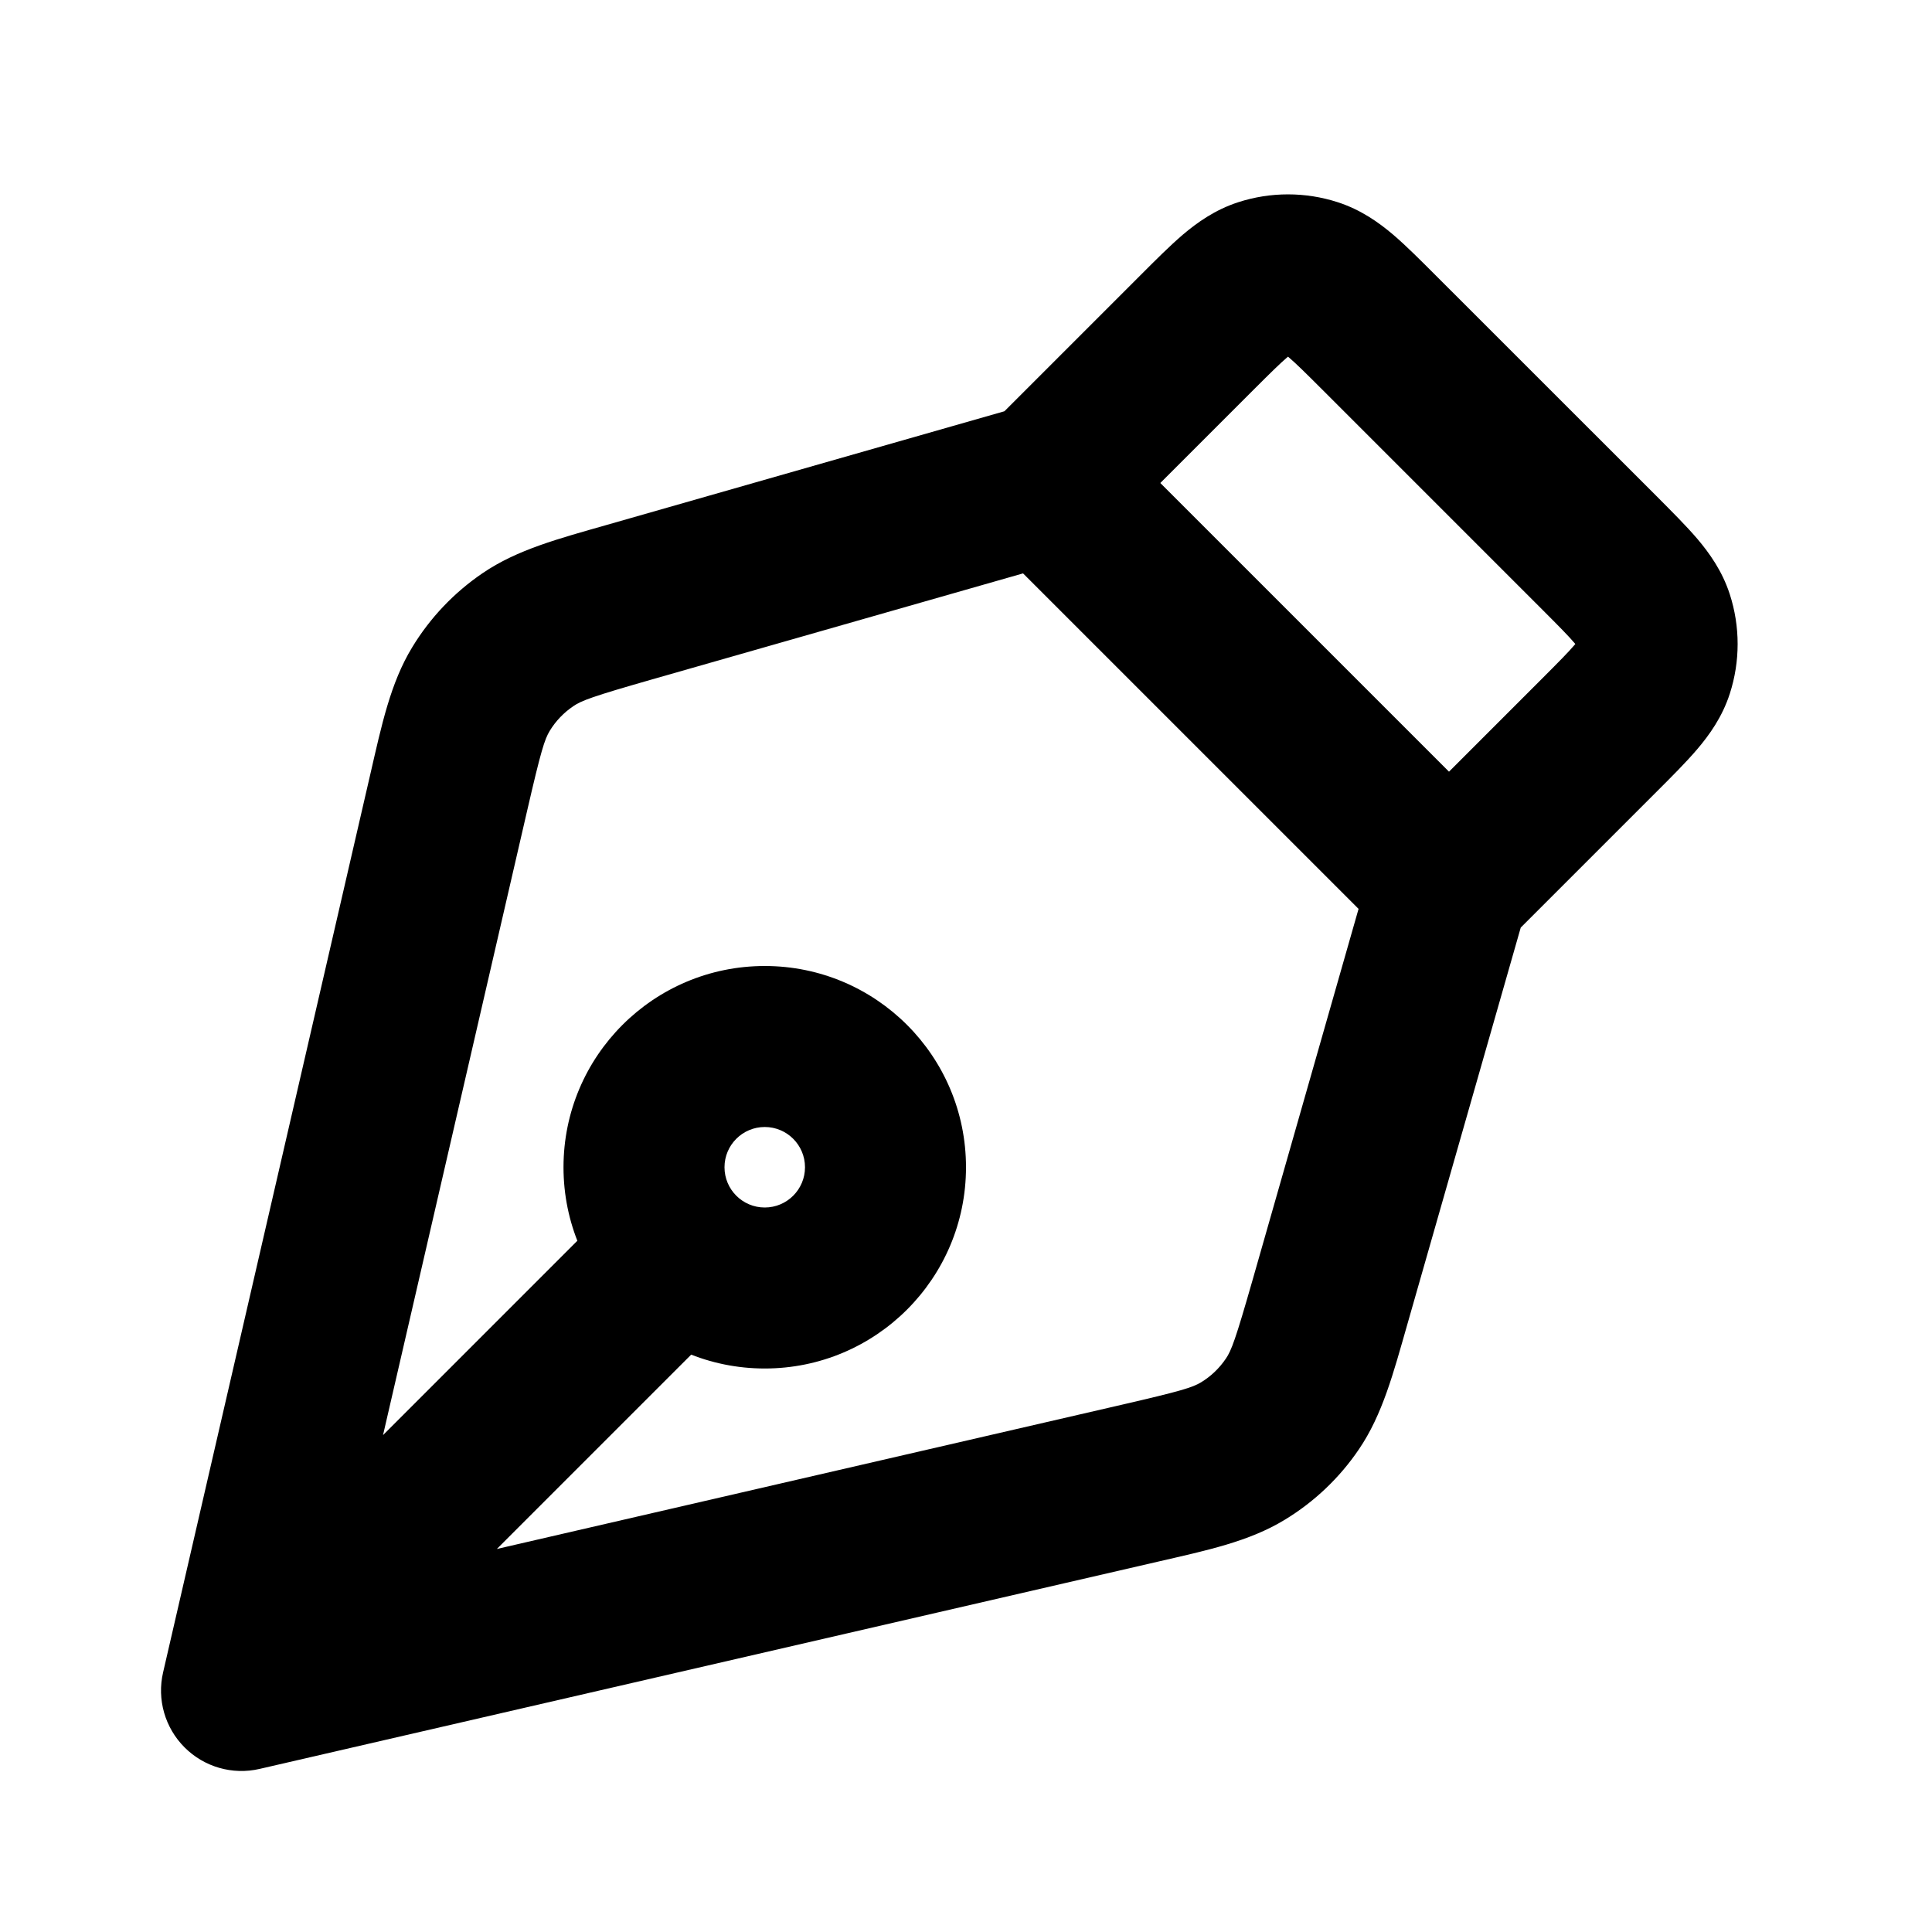
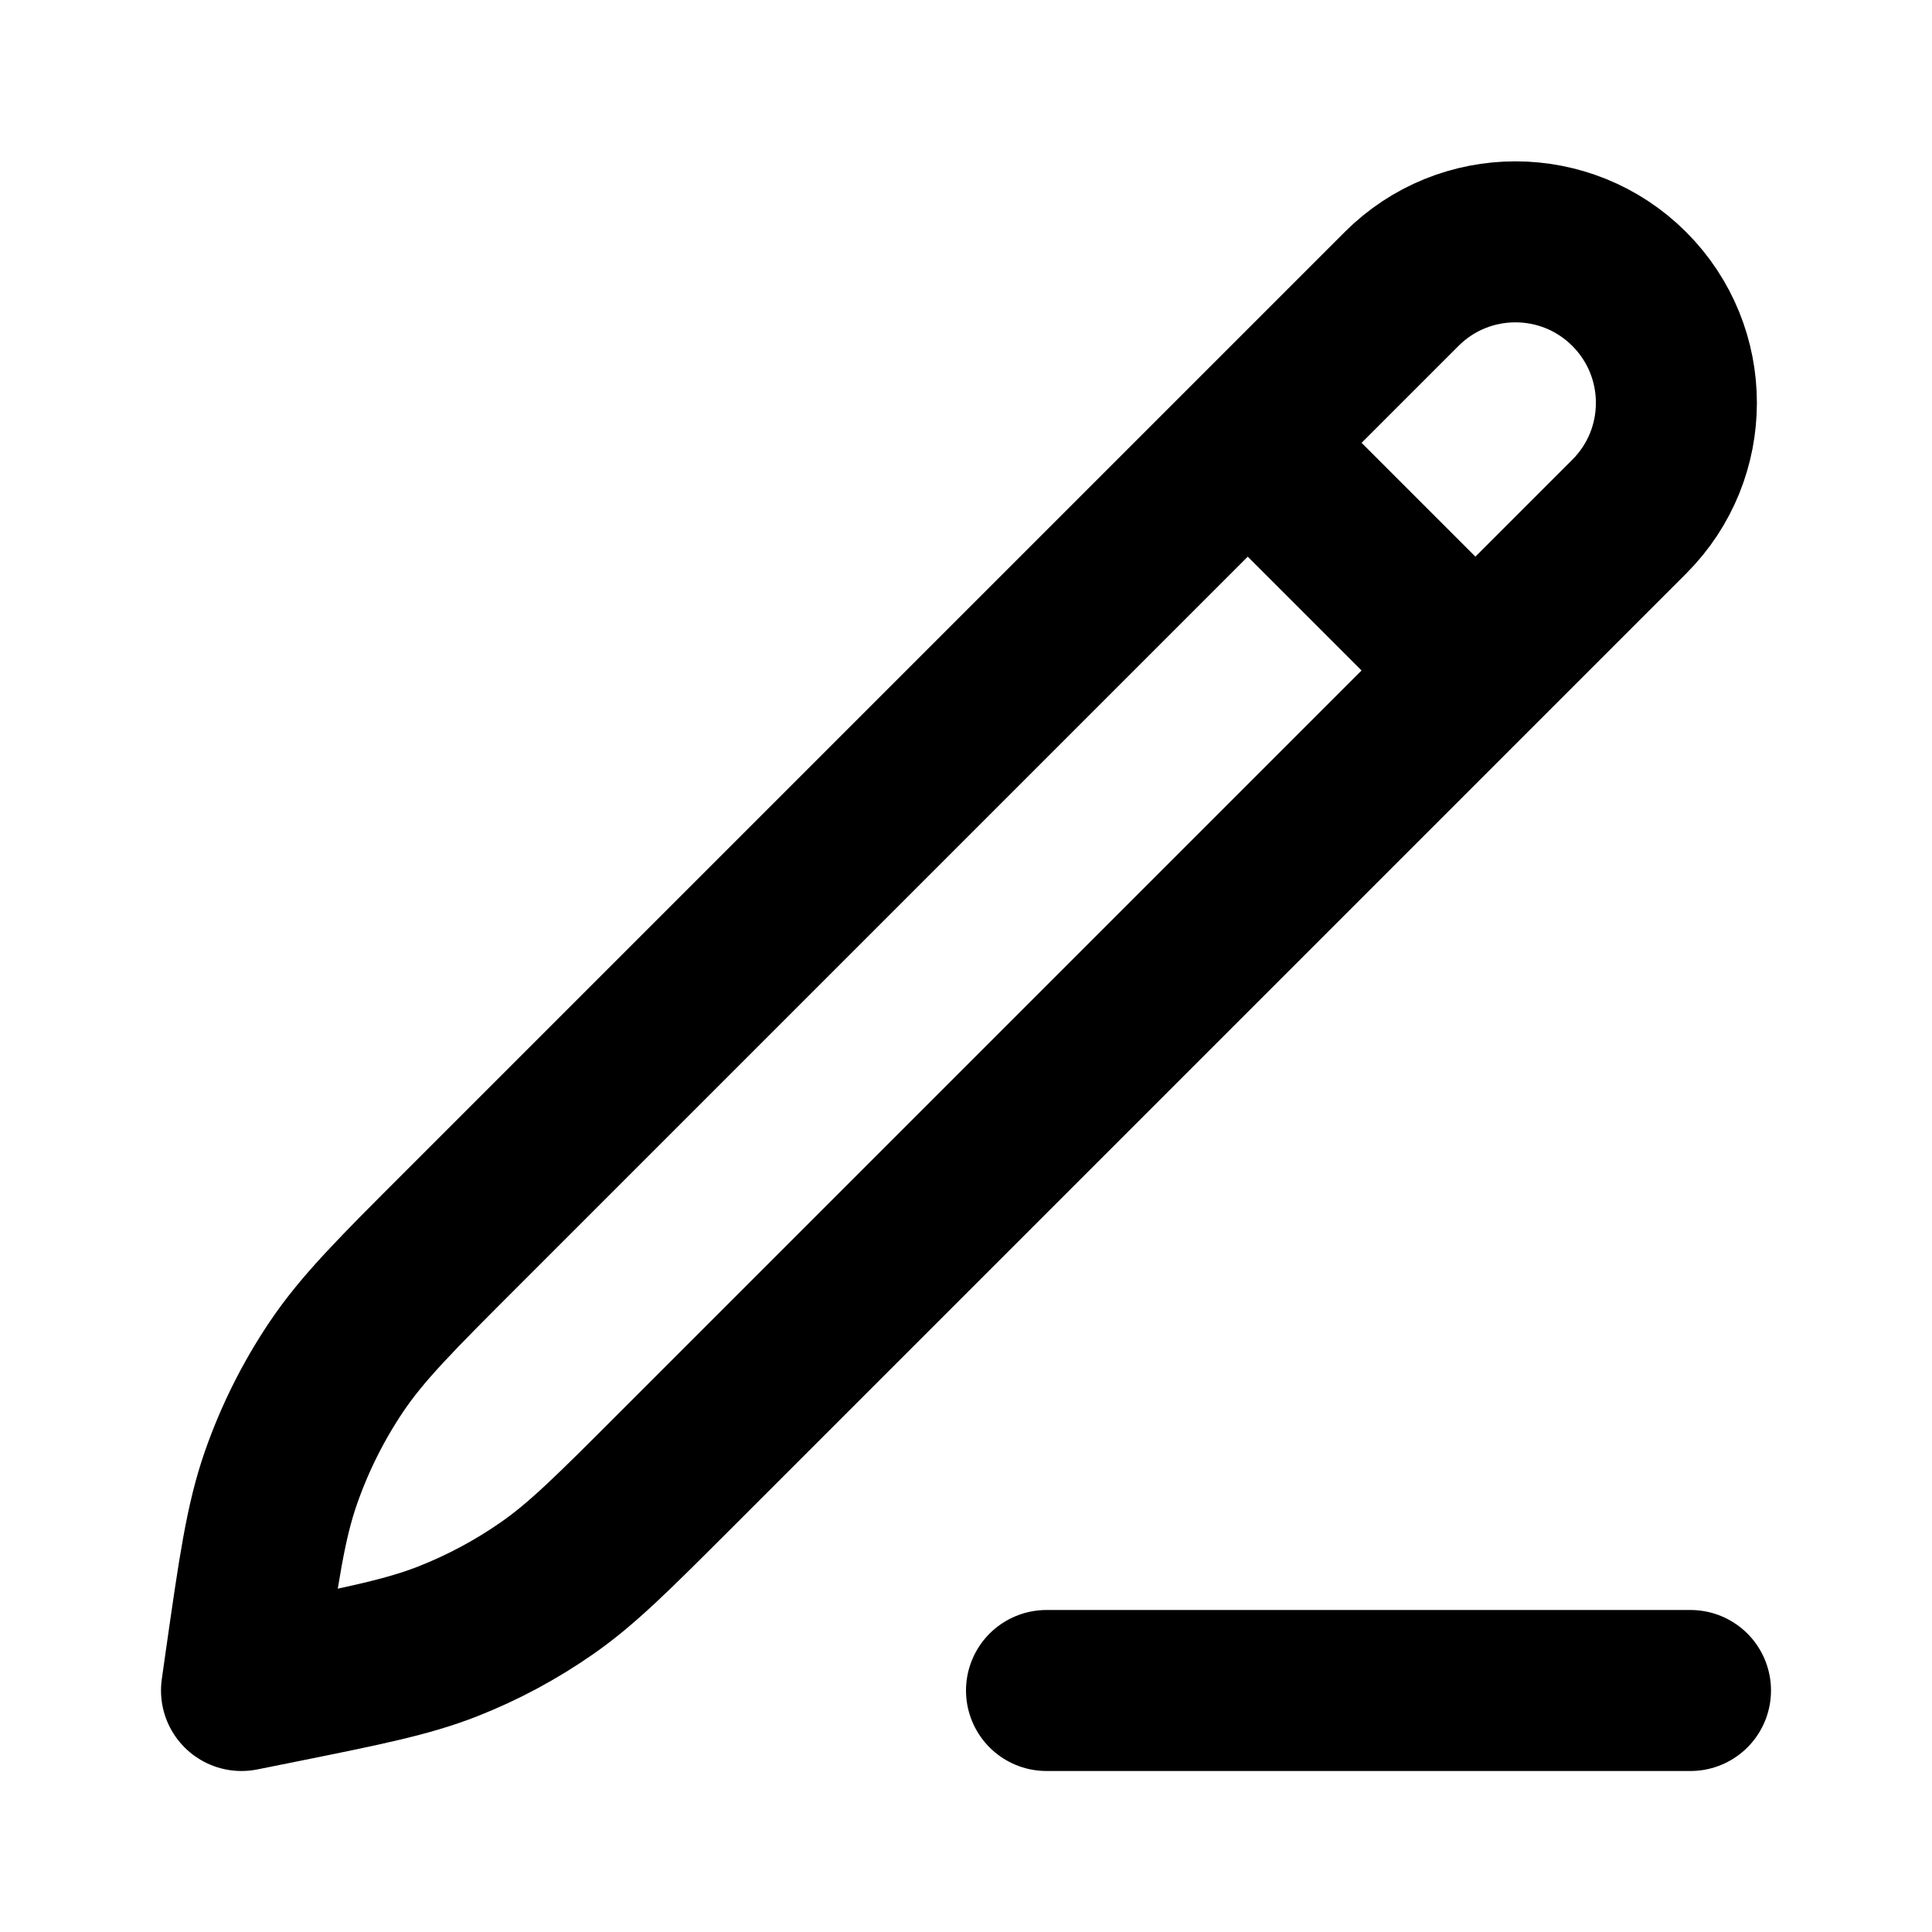
<svg xmlns="http://www.w3.org/2000/svg" viewBox="0 0 24 24" fill="none">
  <g id="SVGRepo_bgCarrier" stroke-width="0" />
  <g id="SVGRepo_tracerCarrier" stroke-linecap="round" stroke-linejoin="round" />
  <g id="SVGRepo_iconCarrier">
-     <path d="M14.869 4.131L14.162 3.424L14.162 3.424L14.869 4.131ZM7.815 7.482L8.089 8.443L7.815 7.482ZM5.576 9.839L6.55 10.064V10.064L5.576 9.839ZM3 21L2.026 20.775C1.948 21.111 2.049 21.463 2.293 21.707C2.537 21.951 2.889 22.052 3.225 21.974L3 21ZM14.161 18.424L13.936 17.45L13.936 17.45L14.161 18.424ZM16.518 16.185L15.557 15.911L16.518 16.185ZM19.869 9.131L20.576 9.838V9.838L19.869 9.131ZM19.869 6.869L19.162 7.576H19.162L19.869 6.869ZM17.131 4.131L17.838 3.424V3.424L17.131 4.131ZM20.537 8.309L19.586 8L20.537 8.309ZM20.537 7.691L19.586 8L20.537 7.691ZM15.44 18.025L15.96 18.879H15.96L15.44 18.025ZM16.054 17.442L16.88 18.005L16.88 18.005L16.054 17.442ZM6.558 7.946L7.121 8.773L7.121 8.773L6.558 7.946ZM5.975 8.56L6.829 9.079L6.829 9.079L5.975 8.56ZM15.691 3.463L15.382 2.512L15.691 3.463ZM16.309 3.463L16.618 2.512L16.618 2.512L16.309 3.463ZM9.146 16.268C9.537 15.877 9.537 15.244 9.146 14.853C8.756 14.463 8.123 14.463 7.732 14.853L9.146 16.268ZM10 14.5C10 14.776 9.776 15 9.5 15V17C10.881 17 12 15.881 12 14.5H10ZM9.5 15C9.224 15 9 14.776 9 14.5H7C7 15.881 8.119 17 9.5 17V15ZM9 14.5C9 14.224 9.224 14 9.5 14V12C8.119 12 7 13.119 7 14.5H9ZM9.5 14C9.776 14 10 14.224 10 14.5H12C12 13.119 10.881 12 9.5 12V14ZM14.162 3.424L12.293 5.293L13.707 6.707L15.576 4.838L14.162 3.424ZM12.725 5.038L7.54 6.52L8.089 8.443L13.275 6.961L12.725 5.038ZM4.601 9.614L2.026 20.775L3.974 21.225L6.55 10.064L4.601 9.614ZM3.225 21.974L14.386 19.399L13.936 17.45L2.775 20.026L3.225 21.974ZM17.48 16.46L18.962 11.275L17.038 10.725L15.557 15.911L17.48 16.46ZM18.707 11.707L20.576 9.838L19.162 8.424L17.293 10.293L18.707 11.707ZM20.576 6.161L17.838 3.424L16.424 4.838L19.162 7.576L20.576 6.161ZM20.576 9.838C20.762 9.652 20.945 9.47 21.086 9.304C21.234 9.13 21.394 8.908 21.488 8.618L19.586 8C19.606 7.939 19.629 7.93 19.561 8.01C19.485 8.099 19.371 8.215 19.162 8.424L20.576 9.838ZM19.162 7.576C19.371 7.785 19.485 7.901 19.561 7.99C19.629 8.07 19.606 8.061 19.586 8L21.488 7.382C21.394 7.092 21.234 6.87 21.086 6.695C20.945 6.53 20.762 6.348 20.576 6.161L19.162 7.576ZM21.488 8.618C21.618 8.216 21.618 7.784 21.488 7.382L19.586 8V8L21.488 8.618ZM14.386 19.399C14.988 19.26 15.514 19.151 15.96 18.879L14.921 17.171C14.816 17.235 14.673 17.28 13.936 17.45L14.386 19.399ZM15.557 15.911C15.349 16.637 15.297 16.778 15.227 16.879L16.88 18.005C17.174 17.574 17.31 17.054 17.48 16.46L15.557 15.911ZM15.96 18.879C16.326 18.657 16.64 18.359 16.88 18.005L15.227 16.879C15.147 16.997 15.043 17.097 14.921 17.171L15.96 18.879ZM7.54 6.52C6.946 6.69 6.426 6.826 5.995 7.12L7.121 8.773C7.222 8.703 7.363 8.651 8.089 8.443L7.54 6.52ZM6.55 10.064C6.72 9.327 6.765 9.184 6.829 9.079L5.121 8.04C4.849 8.486 4.74 9.012 4.601 9.614L6.55 10.064ZM5.995 7.12C5.641 7.361 5.343 7.674 5.121 8.04L6.829 9.079C6.903 8.957 7.003 8.853 7.121 8.773L5.995 7.12ZM15.576 4.838C15.785 4.629 15.901 4.515 15.99 4.439C16.07 4.371 16.061 4.394 16 4.414L15.382 2.512C15.092 2.606 14.87 2.766 14.695 2.914C14.53 3.055 14.348 3.238 14.162 3.424L15.576 4.838ZM17.838 3.424C17.652 3.238 17.47 3.055 17.305 2.914C17.13 2.766 16.908 2.606 16.618 2.512L16 4.414C15.939 4.394 15.93 4.371 16.01 4.439C16.099 4.515 16.215 4.629 16.424 4.838L17.838 3.424ZM16 4.414H16L16.618 2.512C16.216 2.382 15.784 2.382 15.382 2.512L16 4.414ZM12.293 6.707L17.293 11.707L18.707 10.293L13.707 5.293L12.293 6.707ZM7.732 14.853L2.293 20.293L3.707 21.707L9.146 16.268L7.732 14.853Z" fill="#000000" />
+     <path d="M15.5 5.501L18.328 8.329M13 21H21M3 21L3.047 20.668C3.215 19.493 3.299 18.905 3.49 18.357C3.66 17.87 3.891 17.407 4.179 16.979C4.503 16.497 4.923 16.077 5.763 15.238L17.411 3.59C18.192 2.809 19.458 2.809 20.239 3.59C21.02 4.371 21.02 5.637 20.239 6.418L8.377 18.28C7.616 19.041 7.235 19.422 6.801 19.725C6.416 19.994 6.001 20.217 5.564 20.389C5.072 20.582 4.544 20.689 3.488 20.902L3 21Z" stroke="#000000" stroke-width="2" stroke-linecap="round" stroke-linejoin="round" />
  </g>
</svg>
